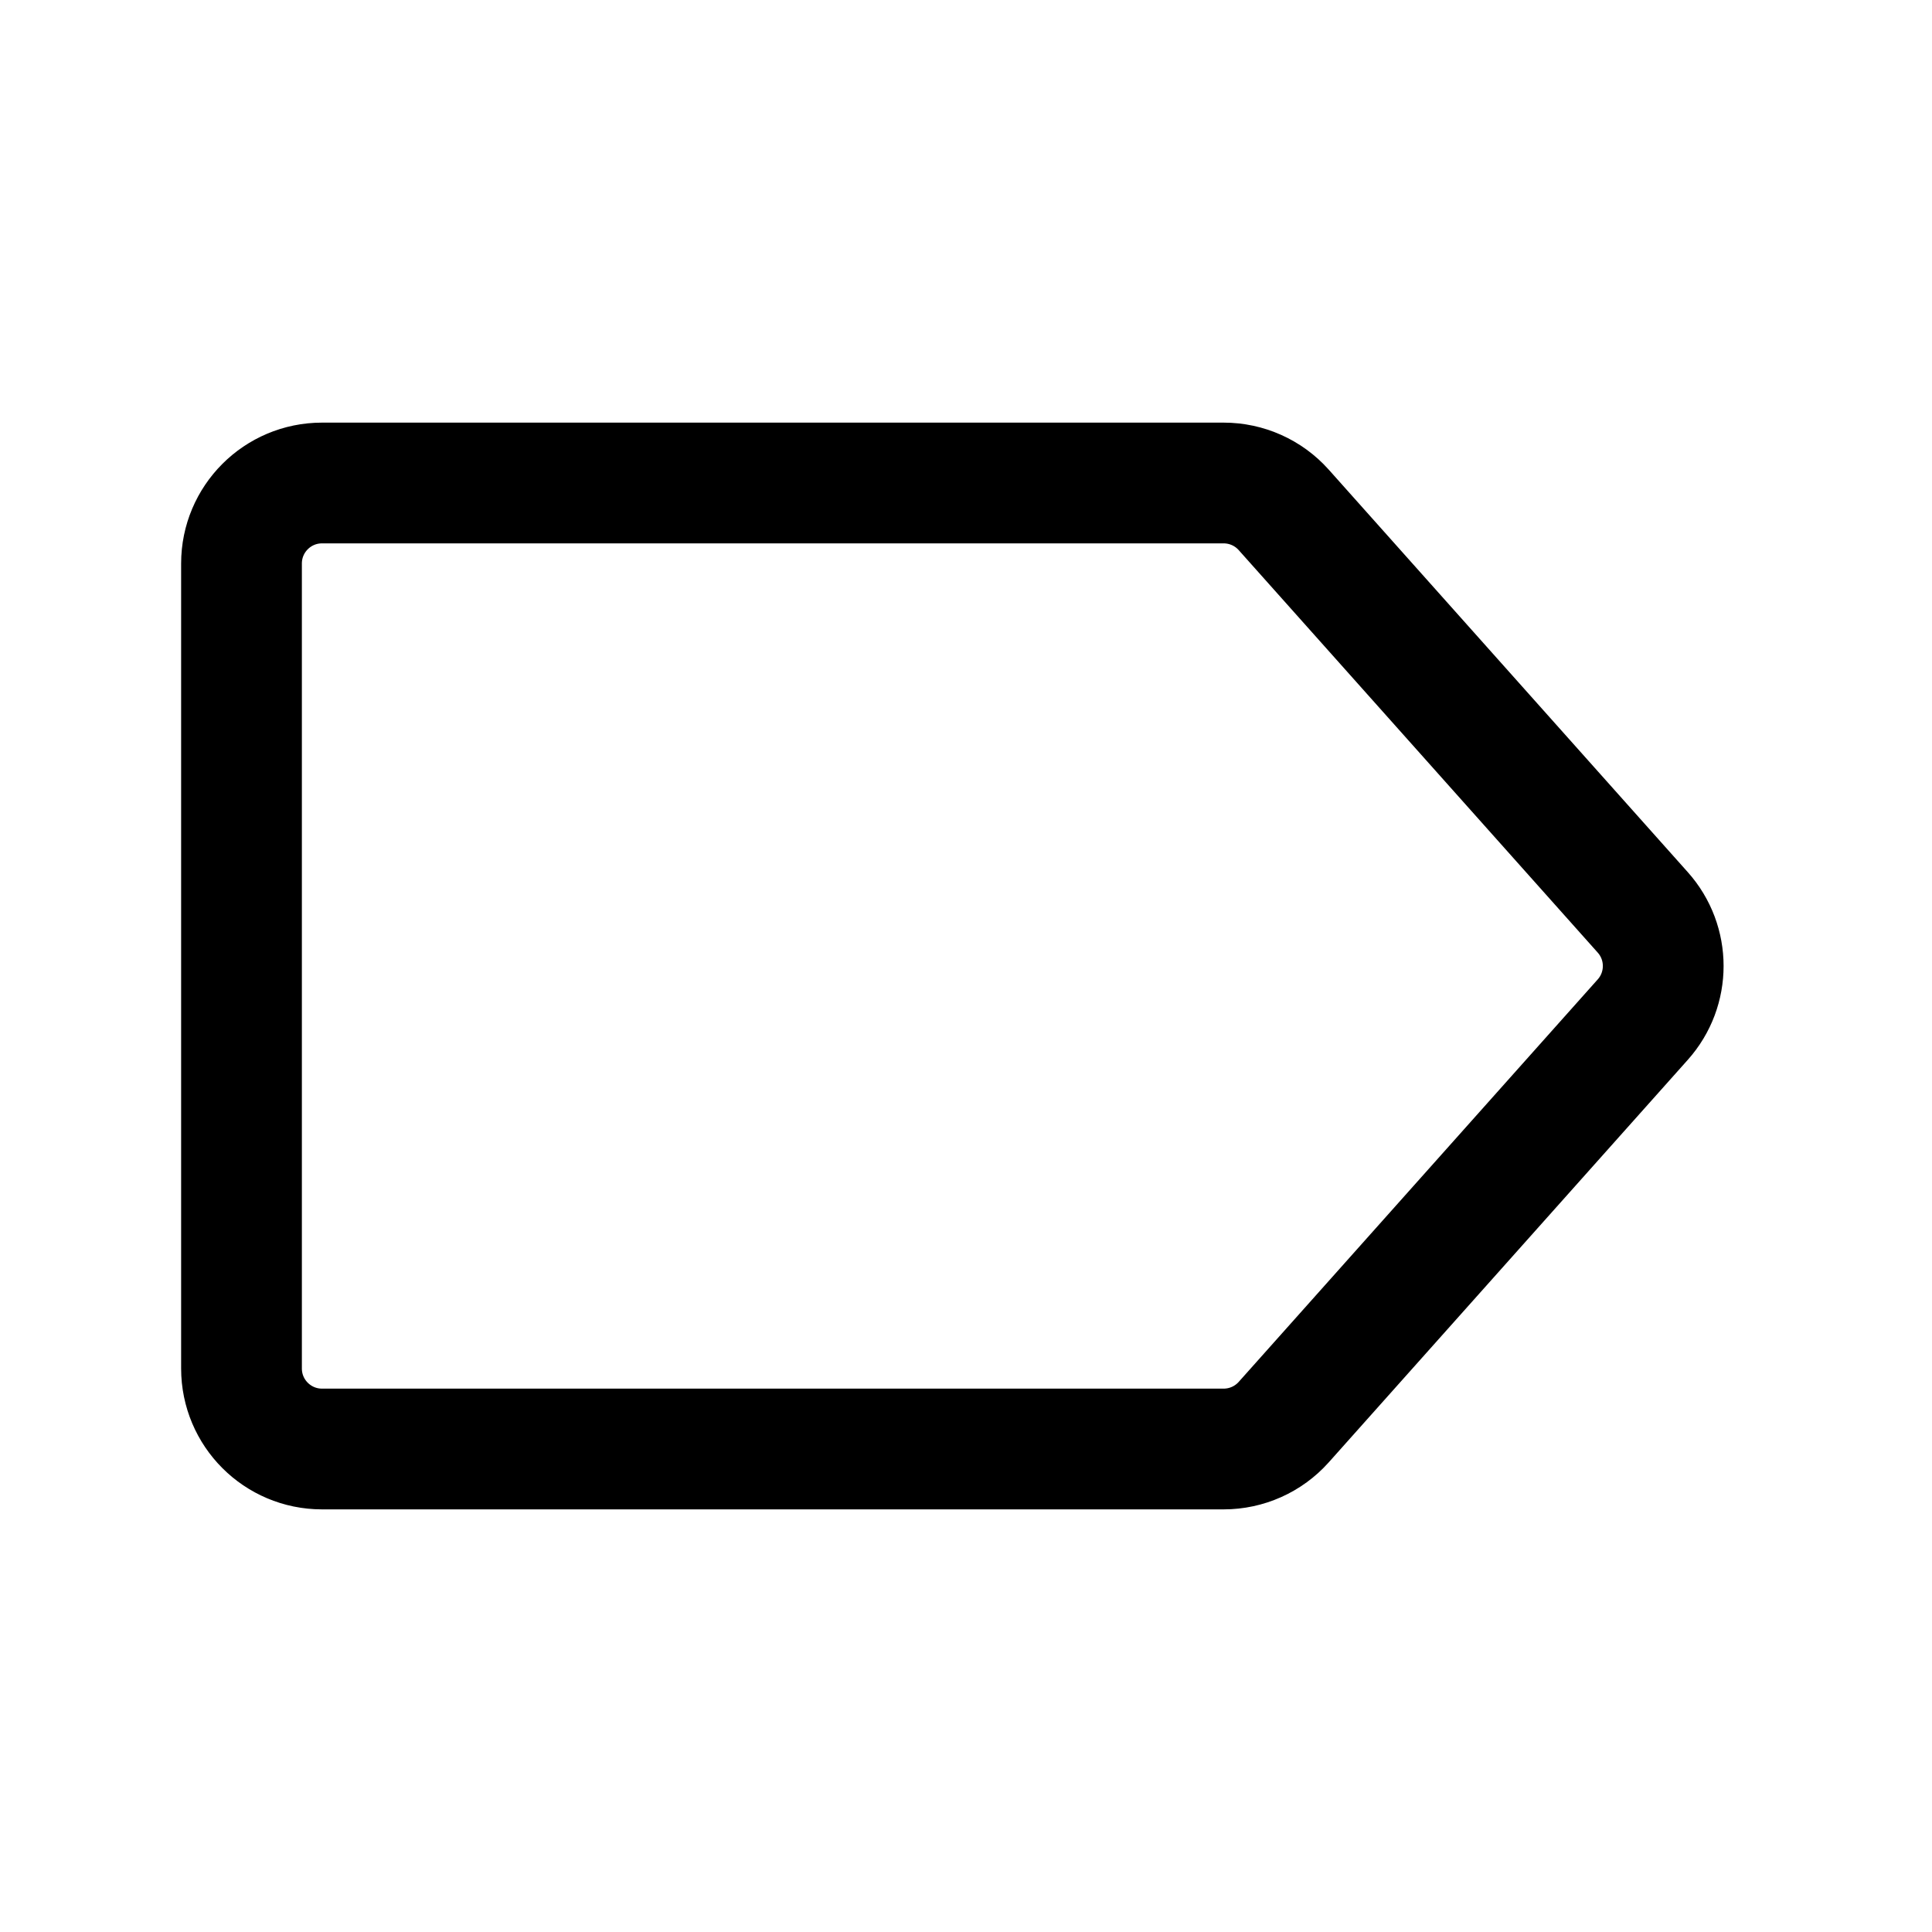
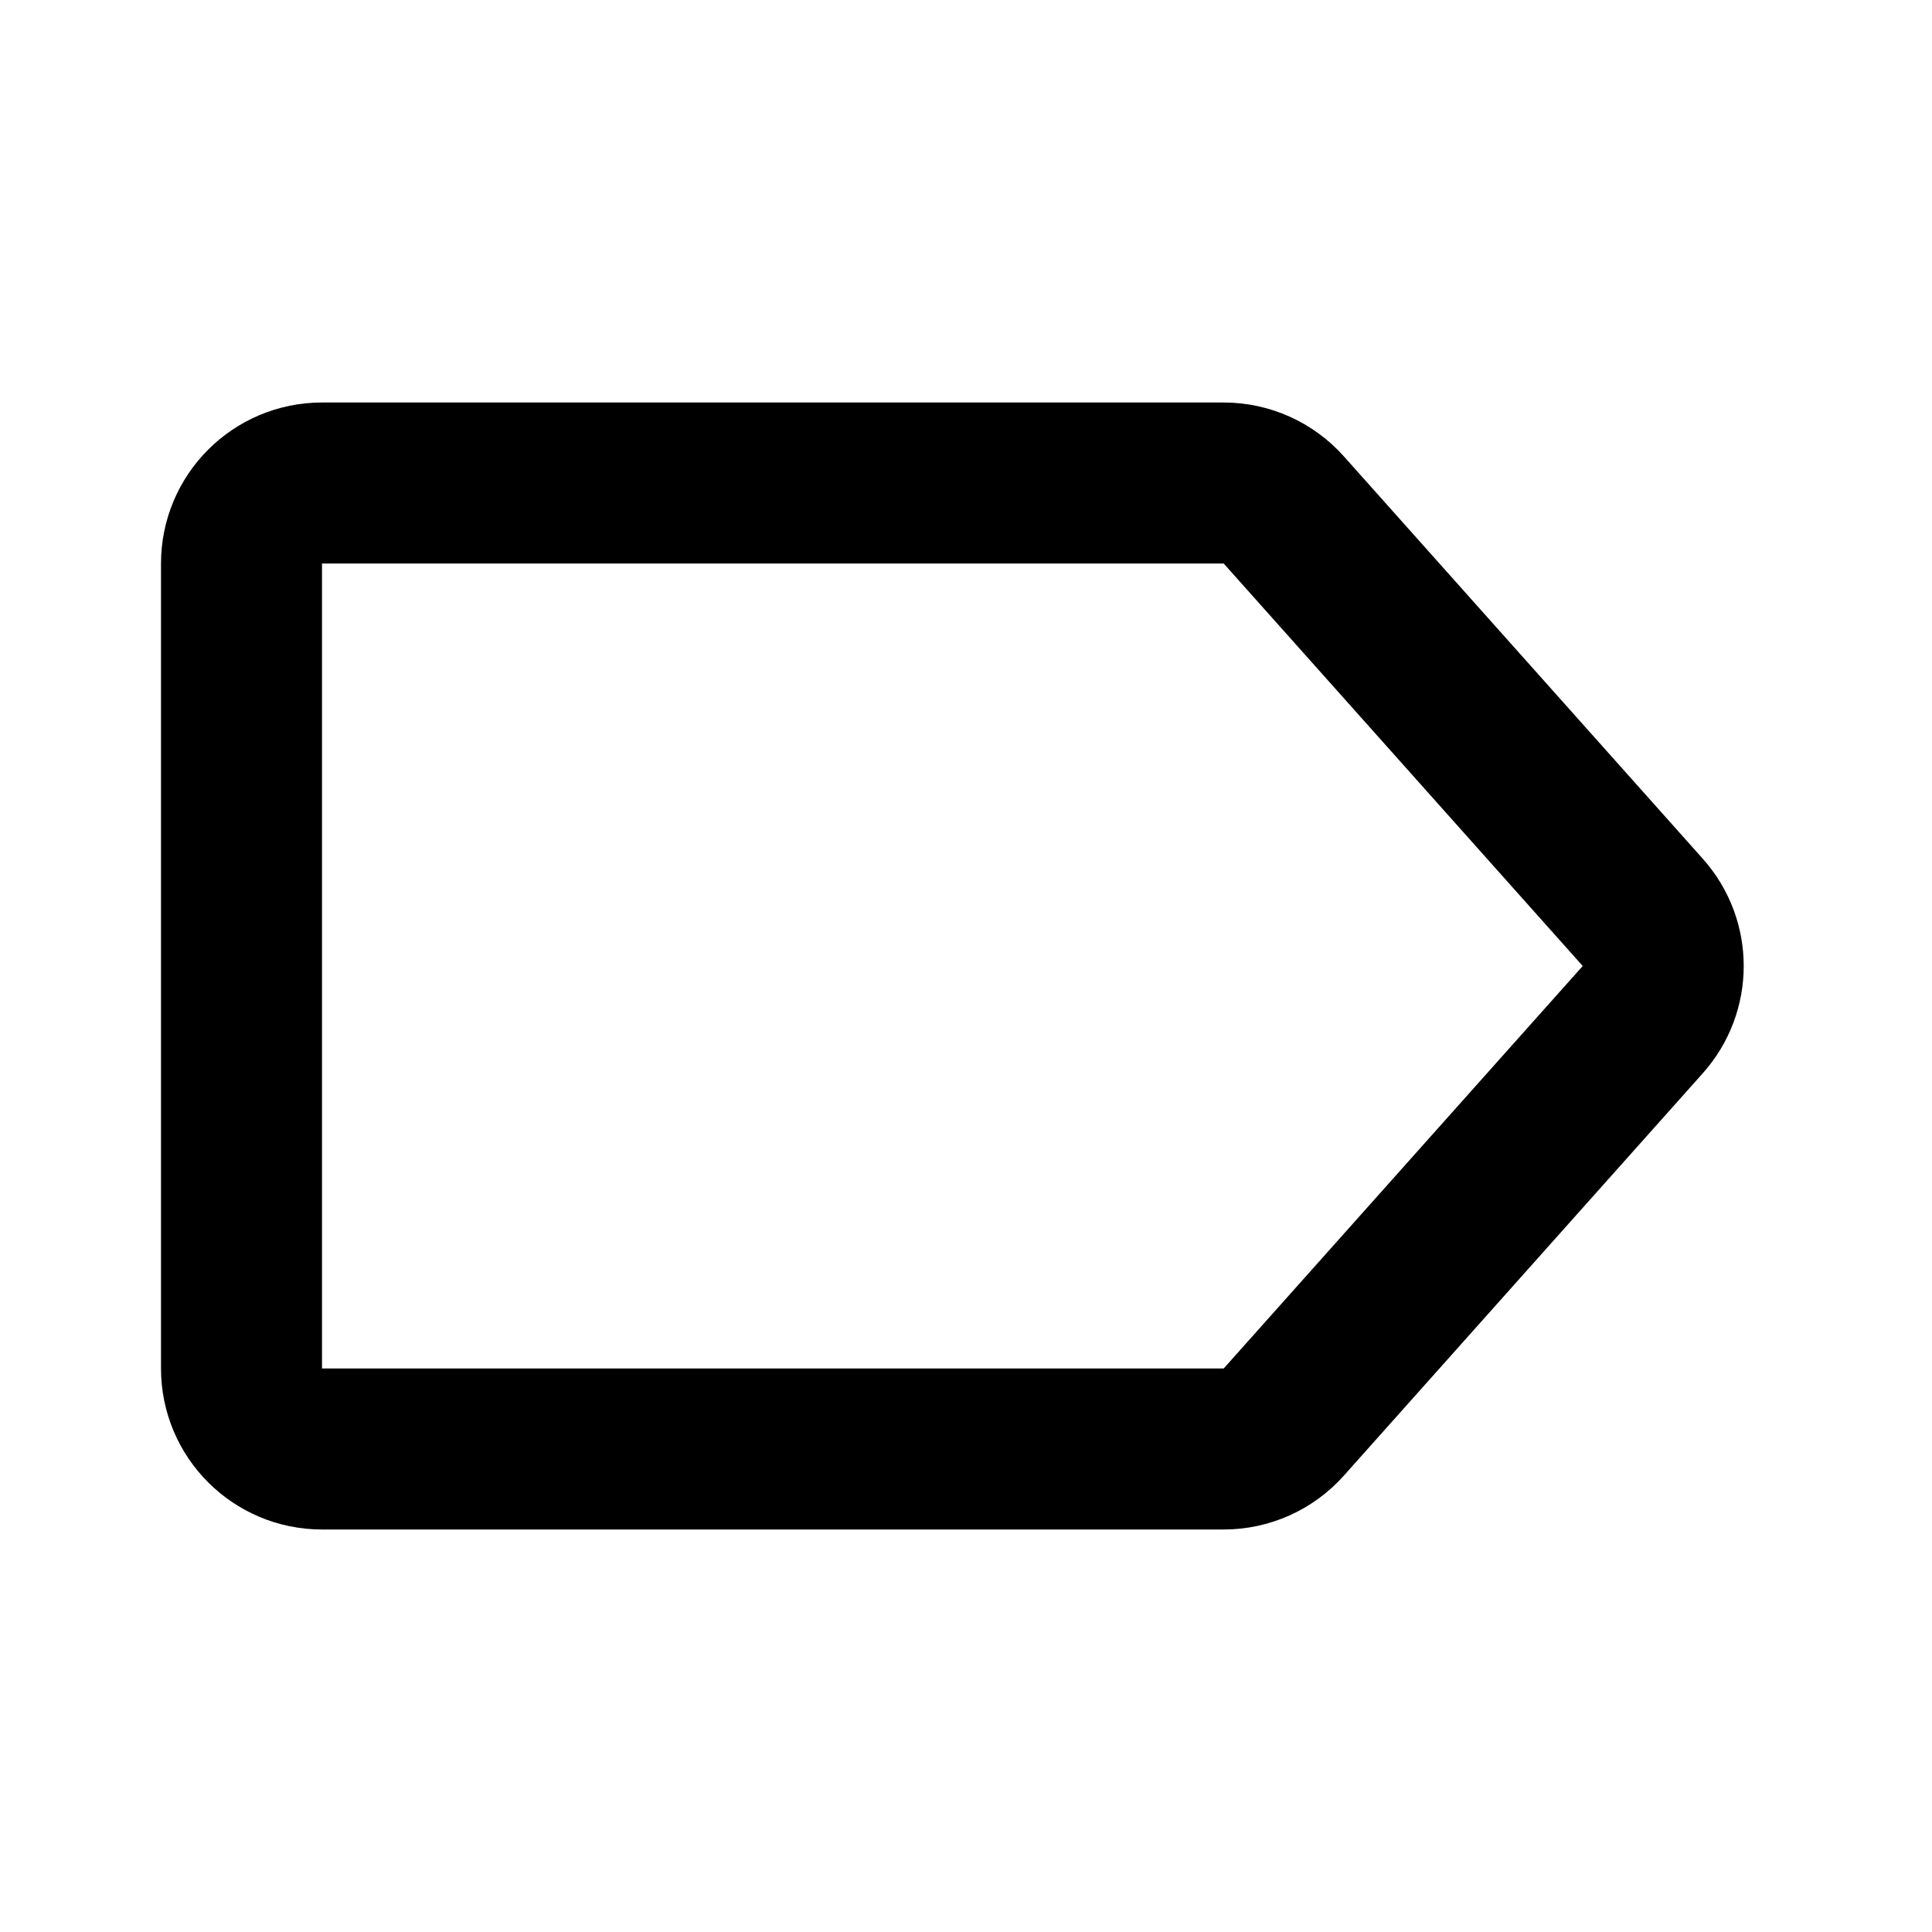
<svg xmlns="http://www.w3.org/2000/svg" aria-hidden="true" width="24" height="24" fill="none" viewBox="0 0 24 24">
-   <path stroke="currentColor" stroke-linecap="round" stroke-linejoin="round" stroke-width="1.5" d="M15.2 6H4a1 1 0 0 0-1 1v10a1 1 0 0 0 1 1h11.2a1 1 0 0 0 .747-.334l4.46-5a1 1 0 0 0 0-1.332l-4.46-5A1 1 0 0 0 15.2 6Z" />
+   <path stroke="currentColor" stroke-linecap="round" stroke-linejoin="round" stroke-width="2" d="M15.2 6H4a1 1 0 0 0-1 1v10a1 1 0 0 0 1 1h11.2a1 1 0 0 0 .747-.334l4.46-5a1 1 0 0 0 0-1.332l-4.46-5A1 1 0 0 0 15.2 6Z" />
</svg>
